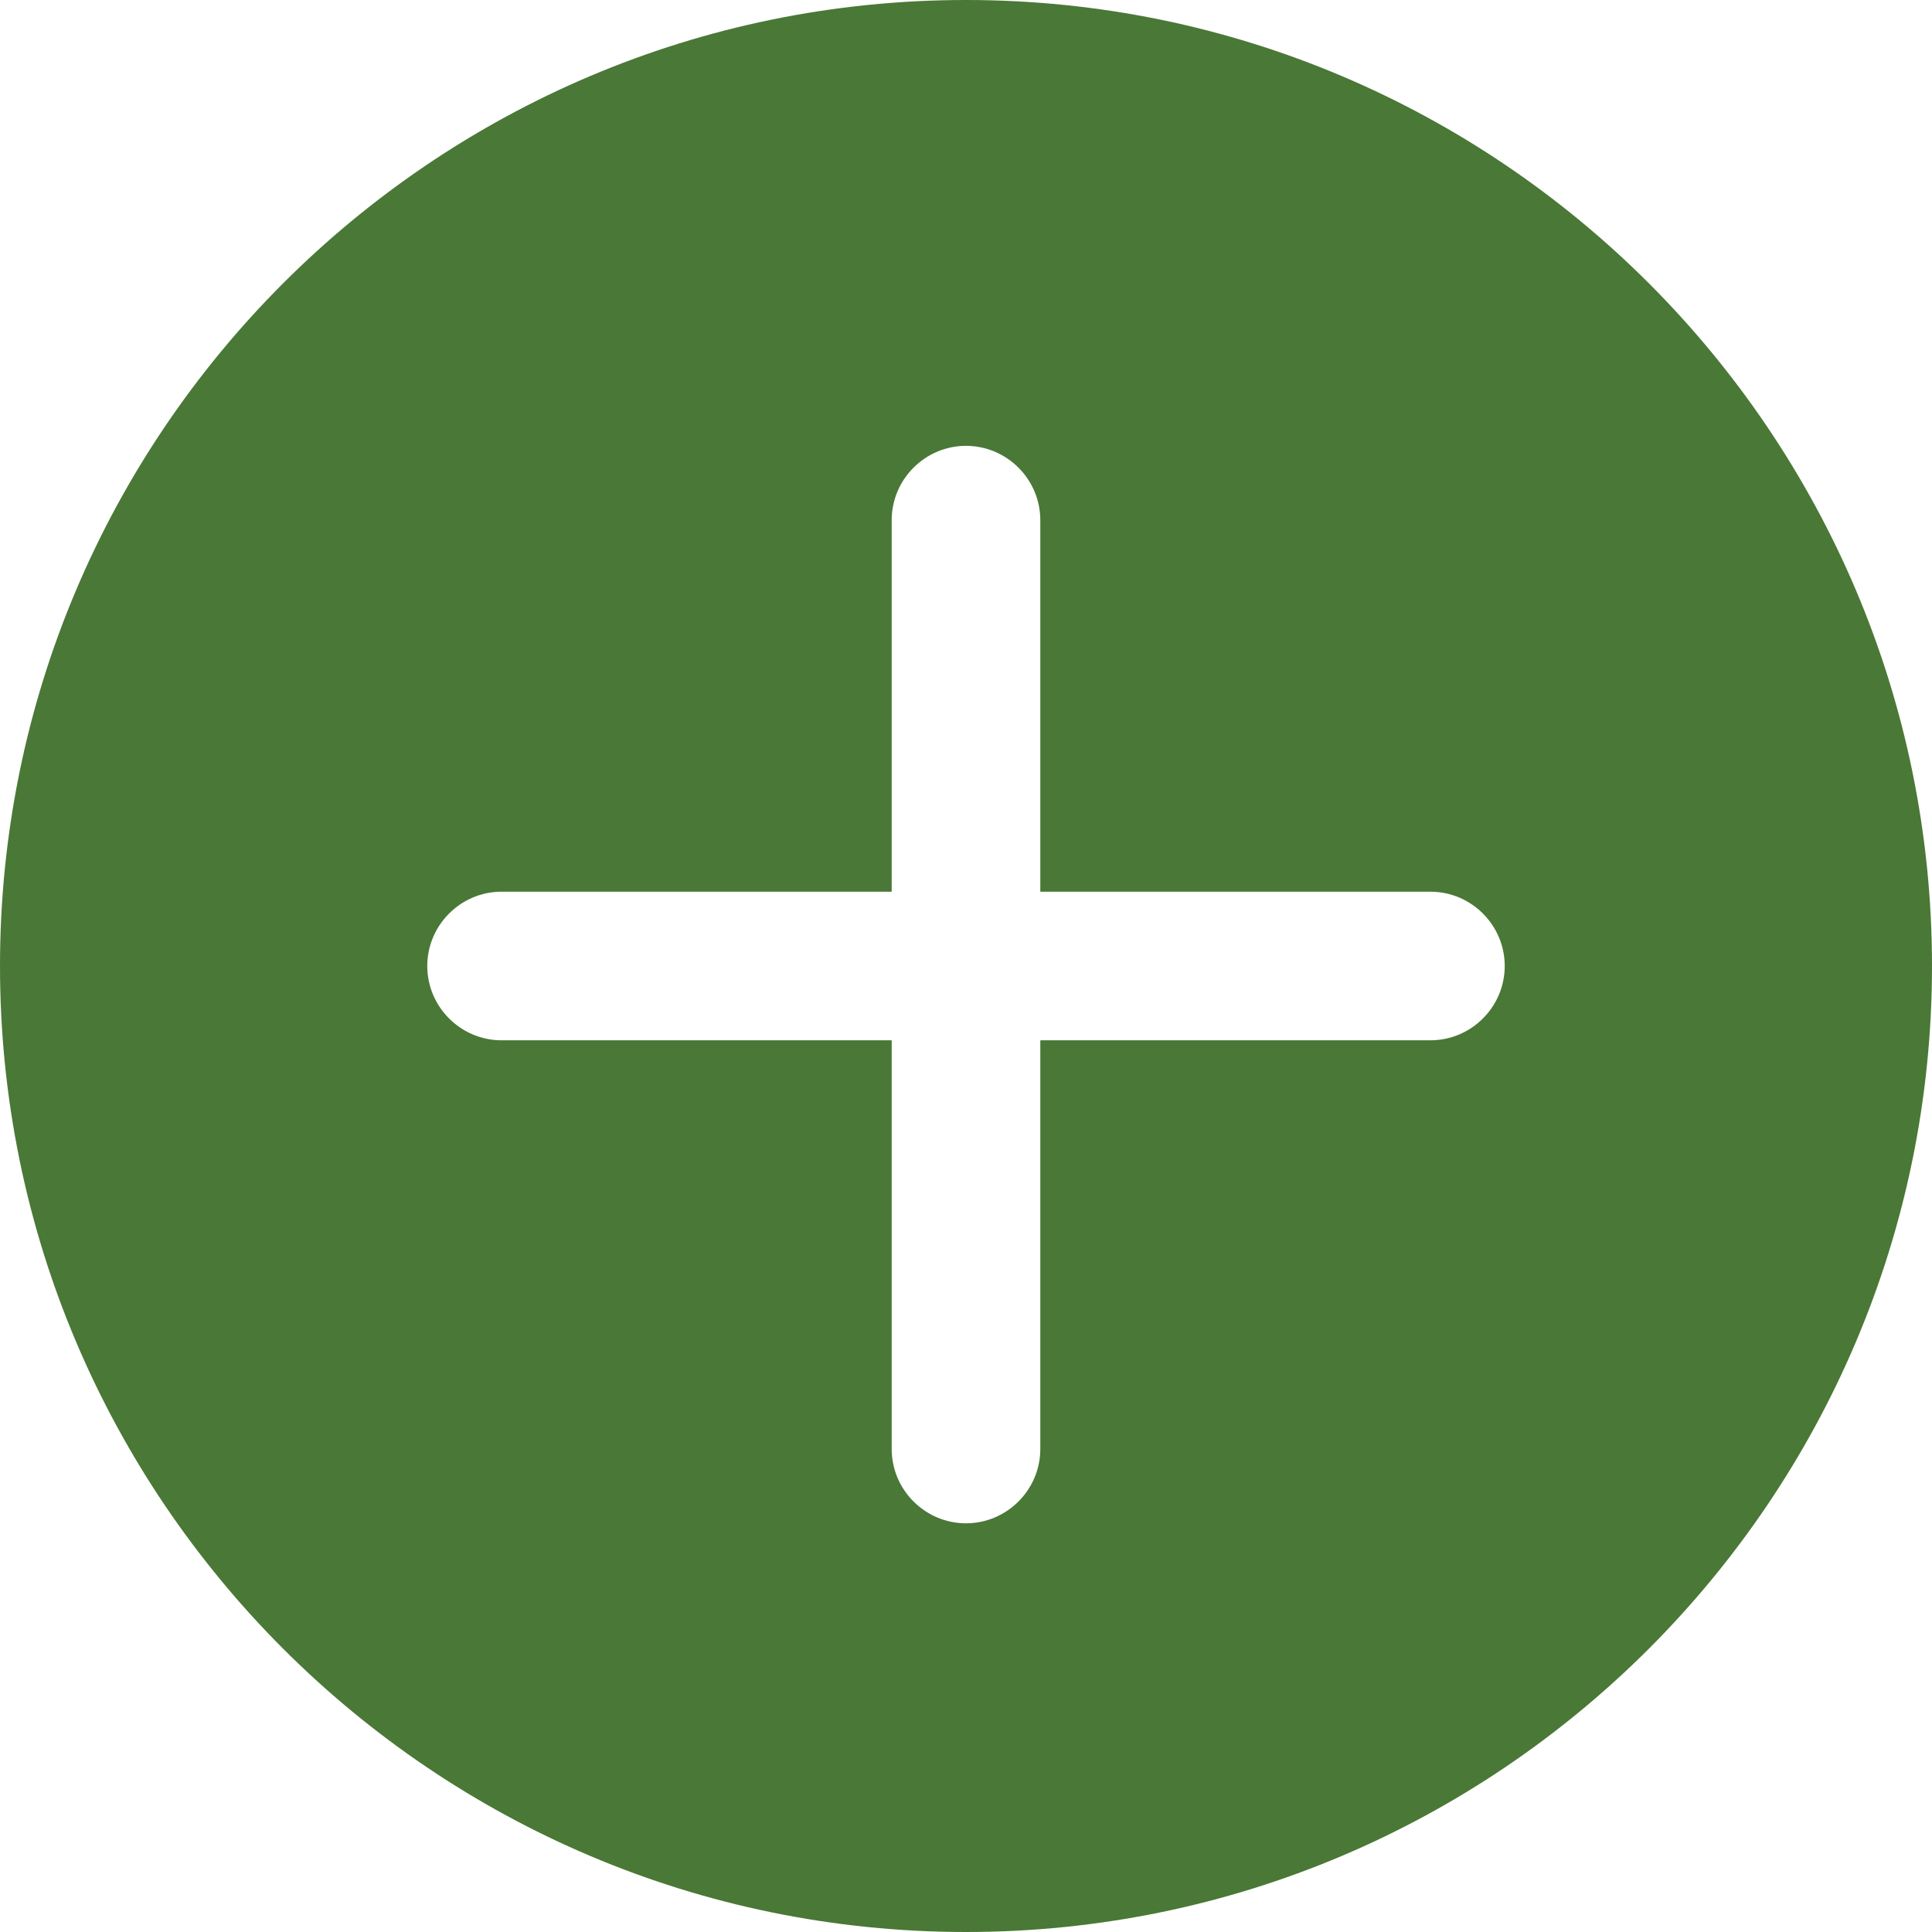
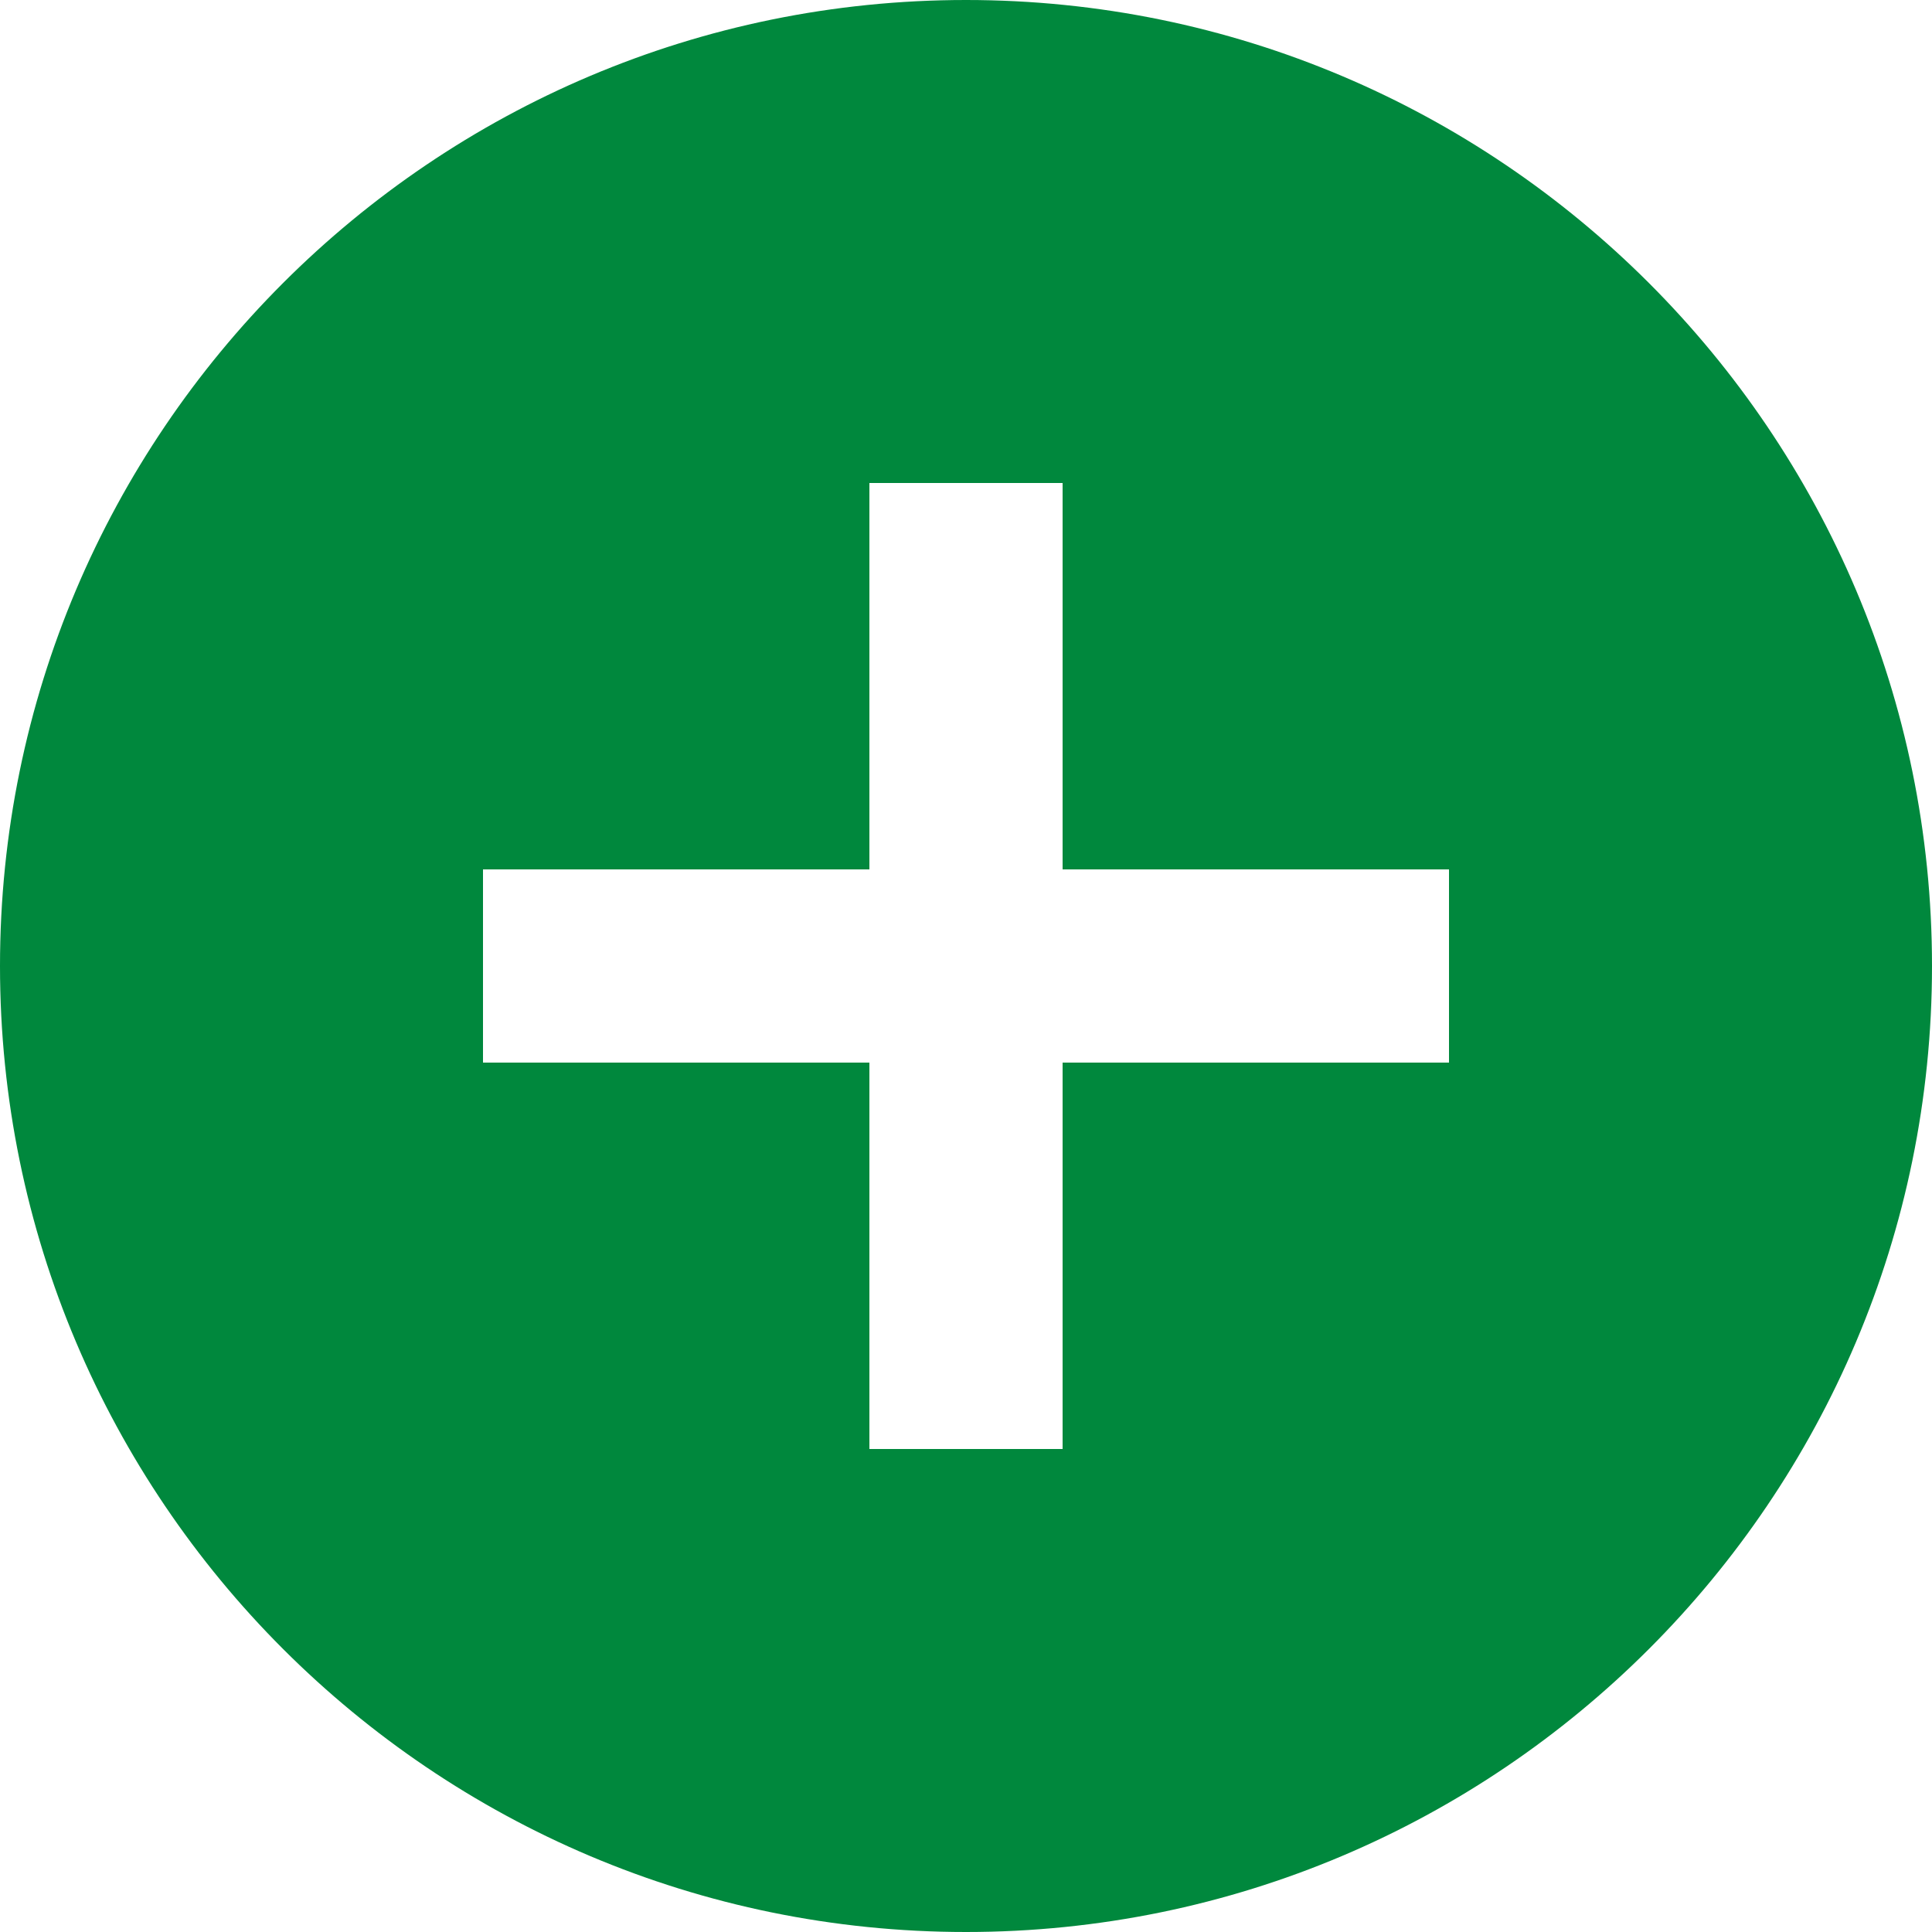
- <svg xmlns="http://www.w3.org/2000/svg" version="1.2" baseProfile="tiny-ps" viewBox="0 0 52 52" width="52" height="52">
-   <style>
- 		tspan { white-space:pre }
- 		.shp0 { fill: #4a7836 } 
- 	</style>
-   <path id="Layer" fill-rule="evenodd" class="shp0" d="M52 26C52 40.34 40.34 52 26 52C11.66 52 0 40.34 0 26C0 11.66 11.66 0 26 0C40.34 0 52 11.66 52 26ZM40.5 26C40.5 24.9 39.6 24 38.5 24L28 24L28 14C28 12.9 27.1 12 26 12C24.9 12 24 12.9 24 14L24 24L13.5 24C12.4 24 11.5 24.9 11.5 26C11.5 27.1 12.4 28 13.5 28L24 28L24 39C24 40.1 24.9 41 26 41C27.1 41 28 40.1 28 39L28 28L38.5 28C39.6 28 40.5 27.1 40.5 26Z" />
-   <g id="Layer">
- 	</g>
-   <g id="Layer">
- 	</g>
-   <g id="Layer">
- 	</g>
-   <g id="Layer">
- 	</g>
-   <g id="Layer">
- 	</g>
-   <g id="Layer">
- 	</g>
-   <g id="Layer">
- 	</g>
-   <g id="Layer">
- 	</g>
-   <g id="Layer">
- 	</g>
-   <g id="Layer">
- 	</g>
-   <g id="Layer">
- 	</g>
-   <g id="Layer">
- 	</g>
-   <g id="Layer">
- 	</g>
-   <g id="Layer">
- 	</g>
-   <g id="Layer">
- 	</g>
+ <svg xmlns="http://www.w3.org/2000/svg" width="17" height="17" viewBox="0 0 17 17" fill="none">
+   <path d="M8.5 0C3.808 0 0 3.808 0 8.5C0 13.192 3.808 17 8.5 17C13.192 17 17 13.192 17 8.5C17 3.808 13.192 0 8.5 0ZM12.75 9.35H9.35V12.75H7.65V9.35H4.25V7.65H7.65V4.25H9.35V7.65H12.75V9.35Z" fill="#00883D" />
</svg>
